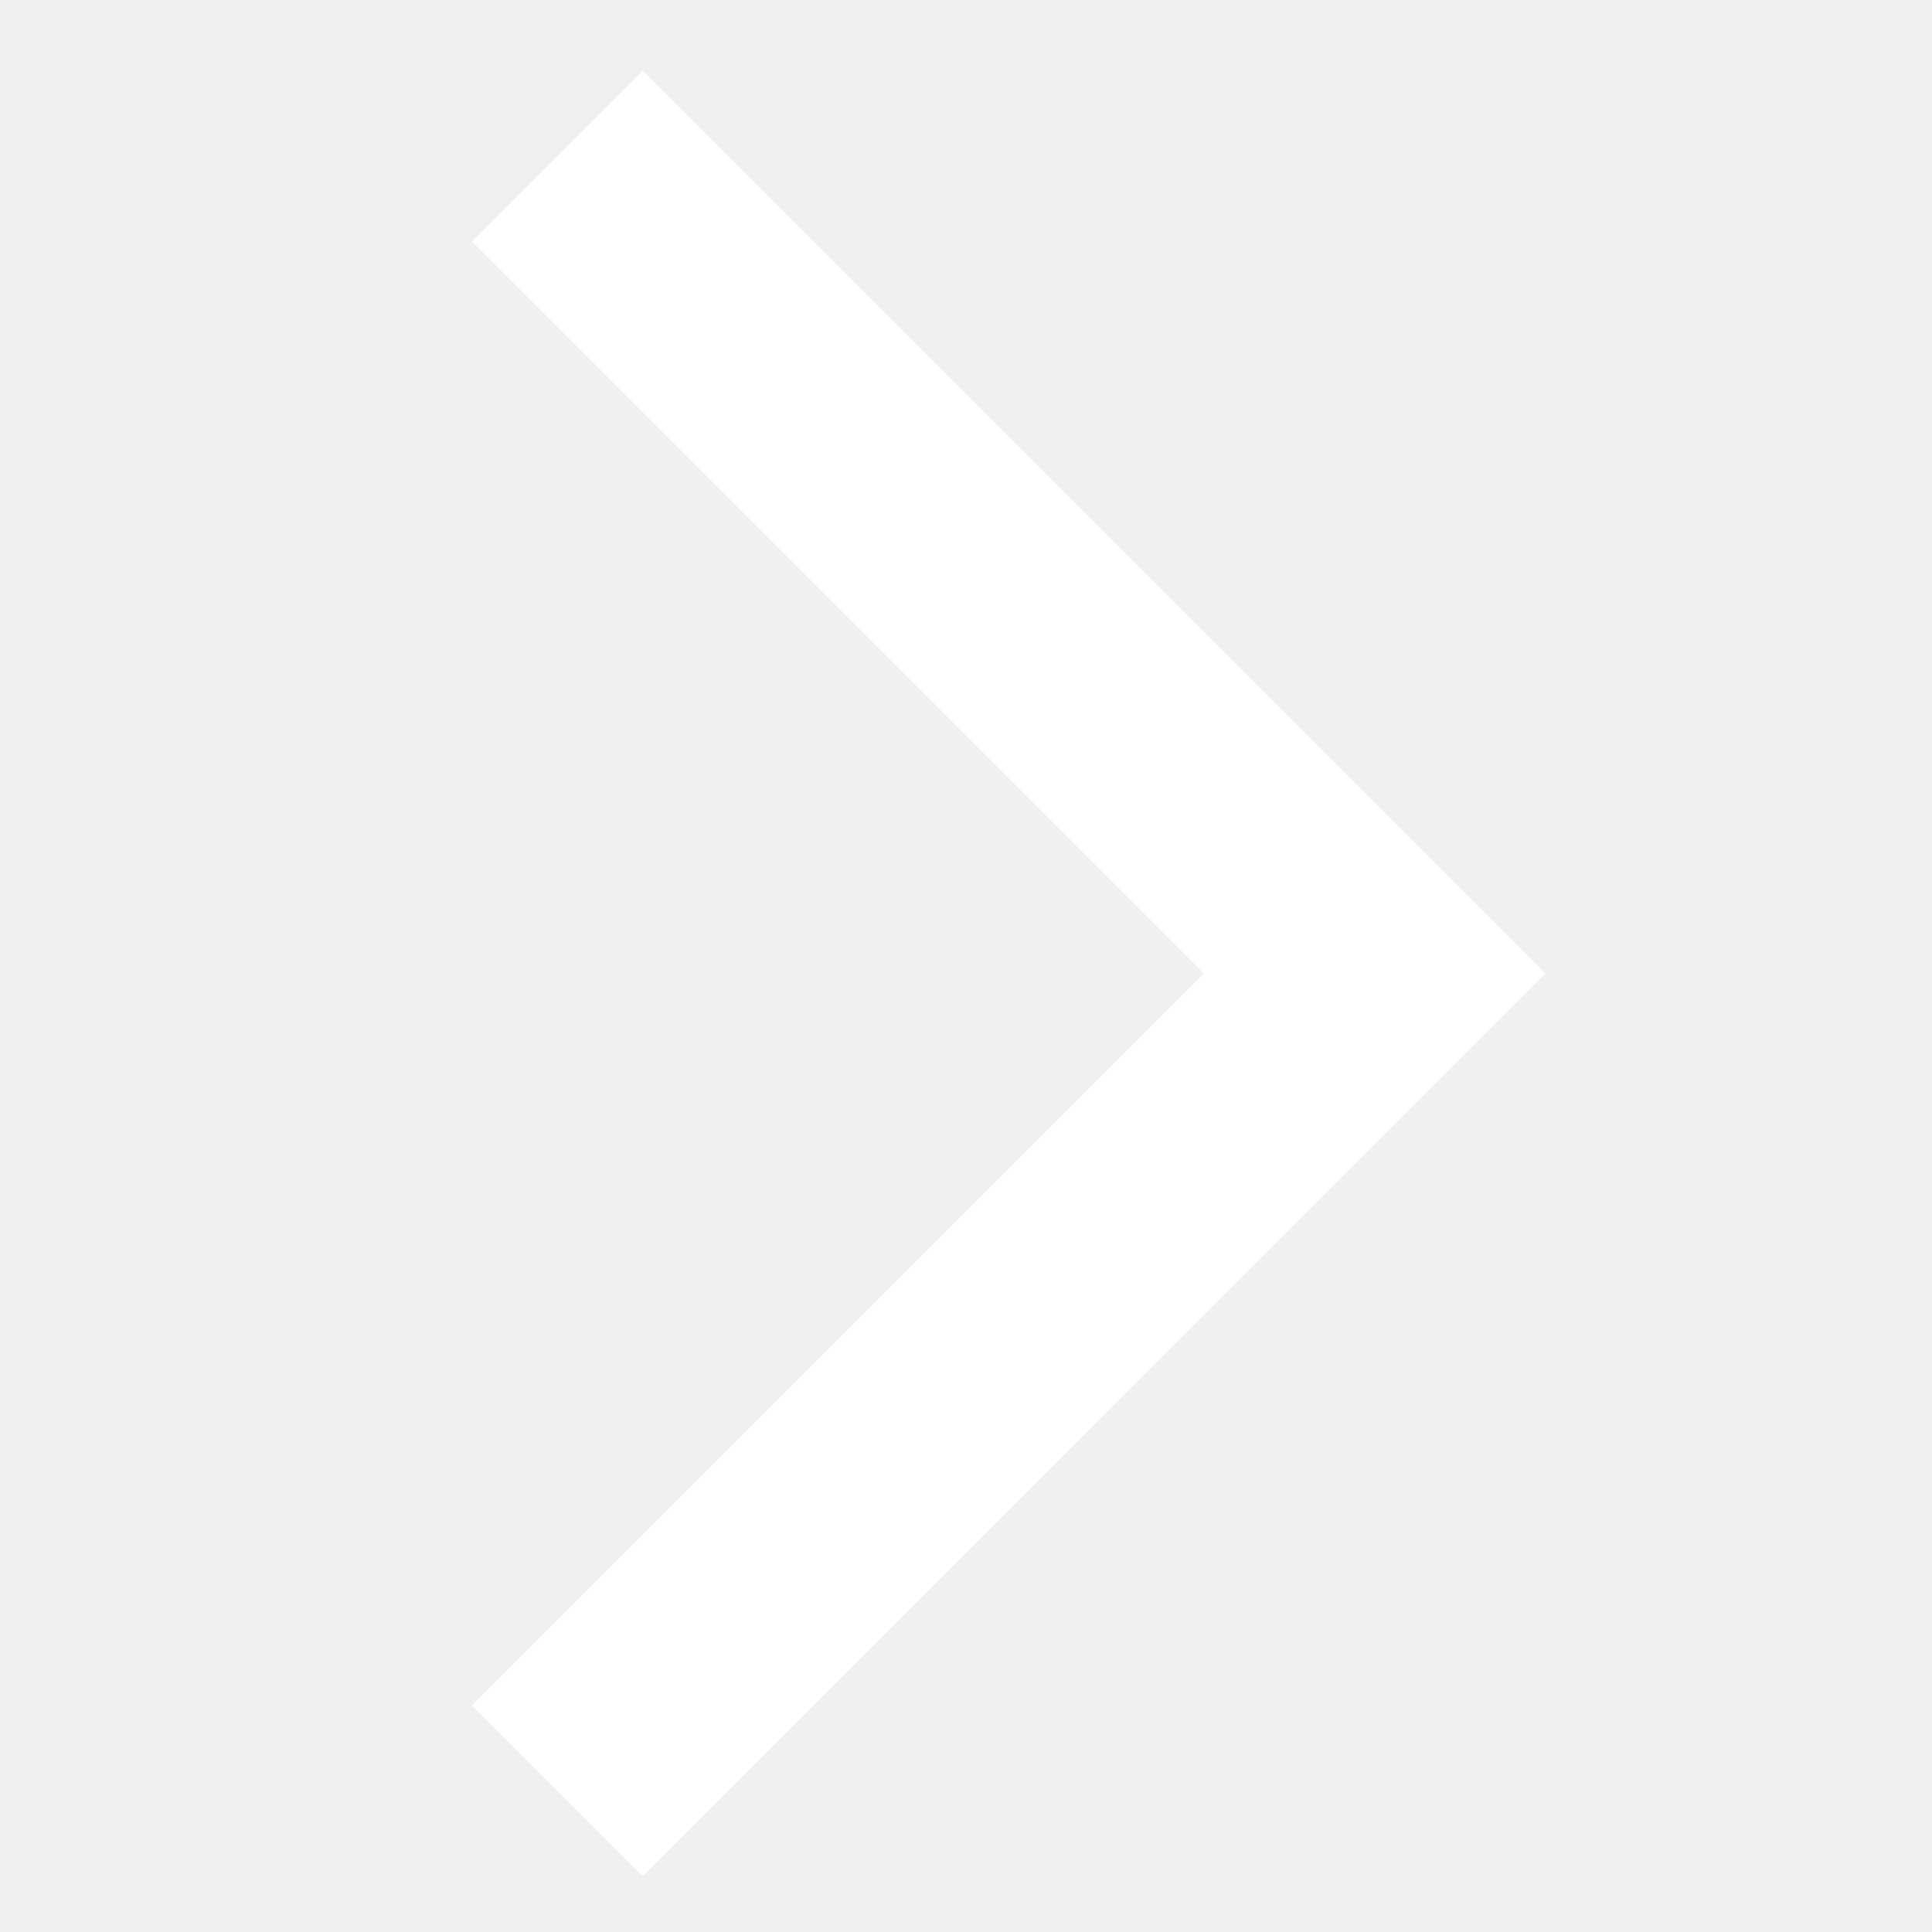
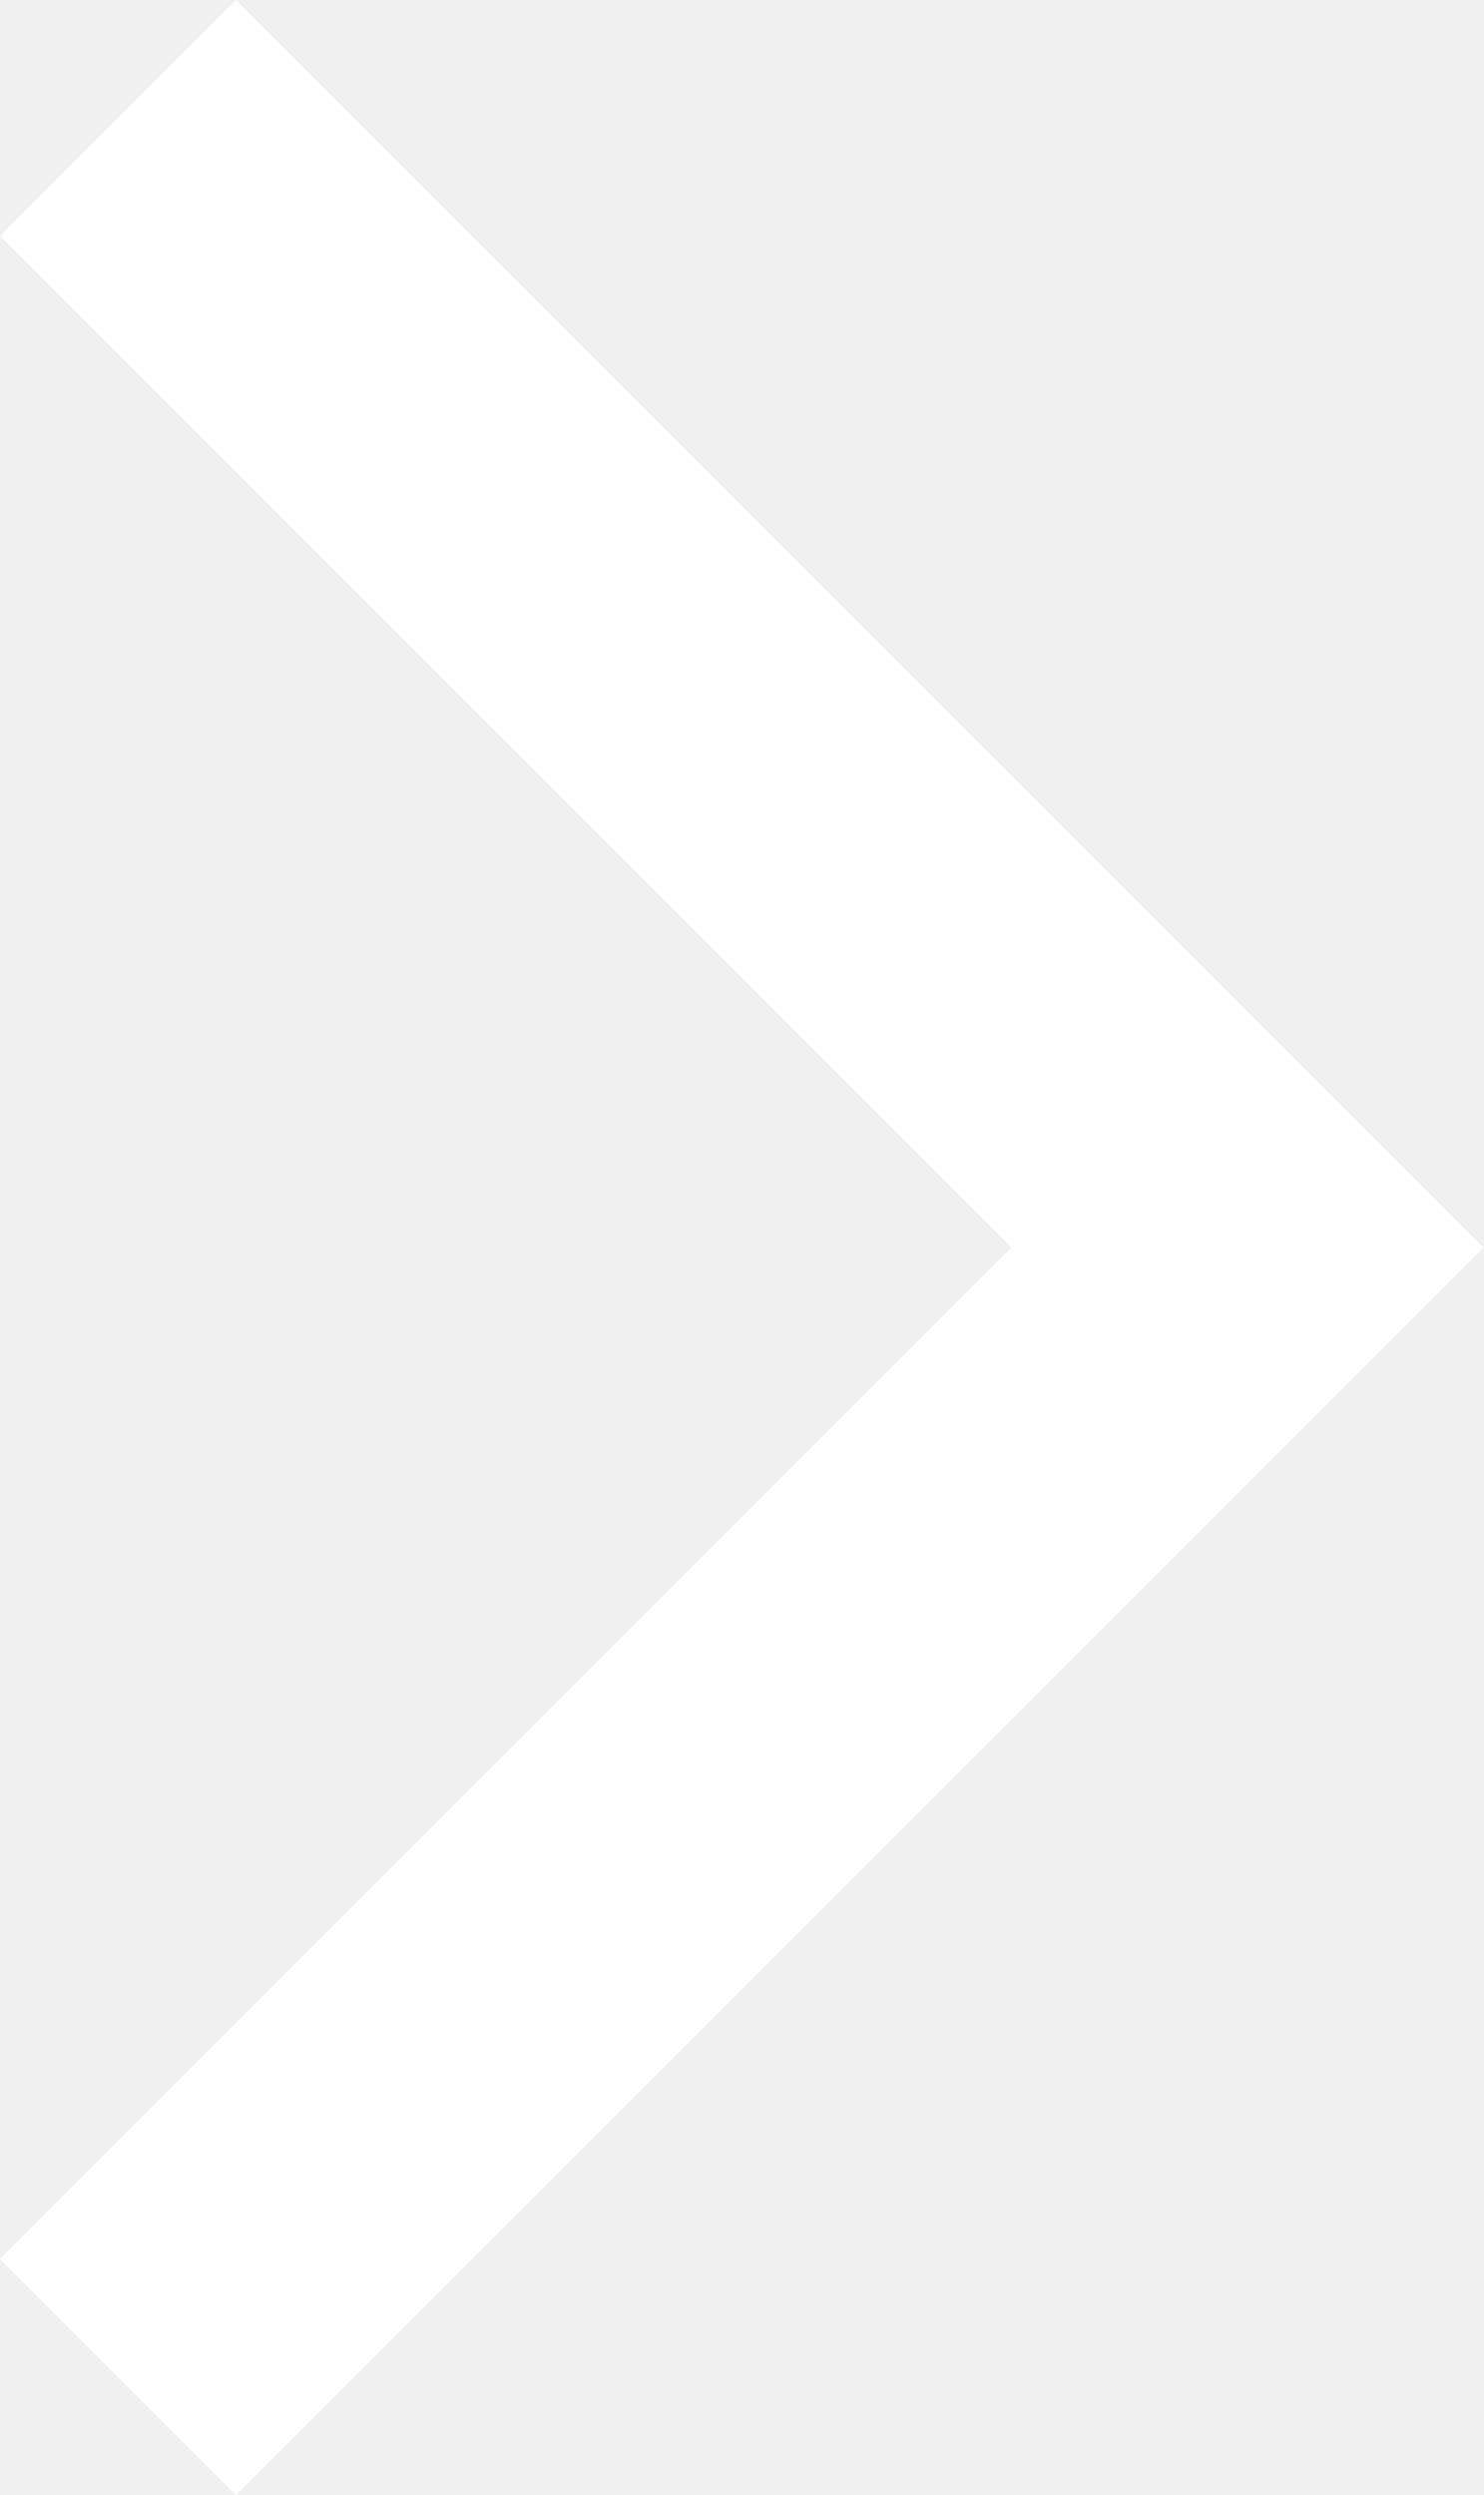
- <svg xmlns="http://www.w3.org/2000/svg" width="520" height="520" viewBox="0 0 520 520" version="1.1" id="SVGRoot">
+ <svg xmlns="http://www.w3.org/2000/svg" width="288.943" height="485.962" viewBox="0 0 288.943 485.962" version="1.1" id="SVGRoot">
  <defs id="defs2065" />
-   <g id="layer1">
+   <g id="layer1" transform="translate(-127.019,-19.01903)">
    <path style="fill:none;stroke:#ffffff;stroke-width:65;stroke-linecap:butt;stroke-linejoin:miter;stroke-miterlimit:4;stroke-dasharray:none;stroke-opacity:1" d="M 150,482 370,262 150,42" id="path2142" />
  </g>
</svg>
